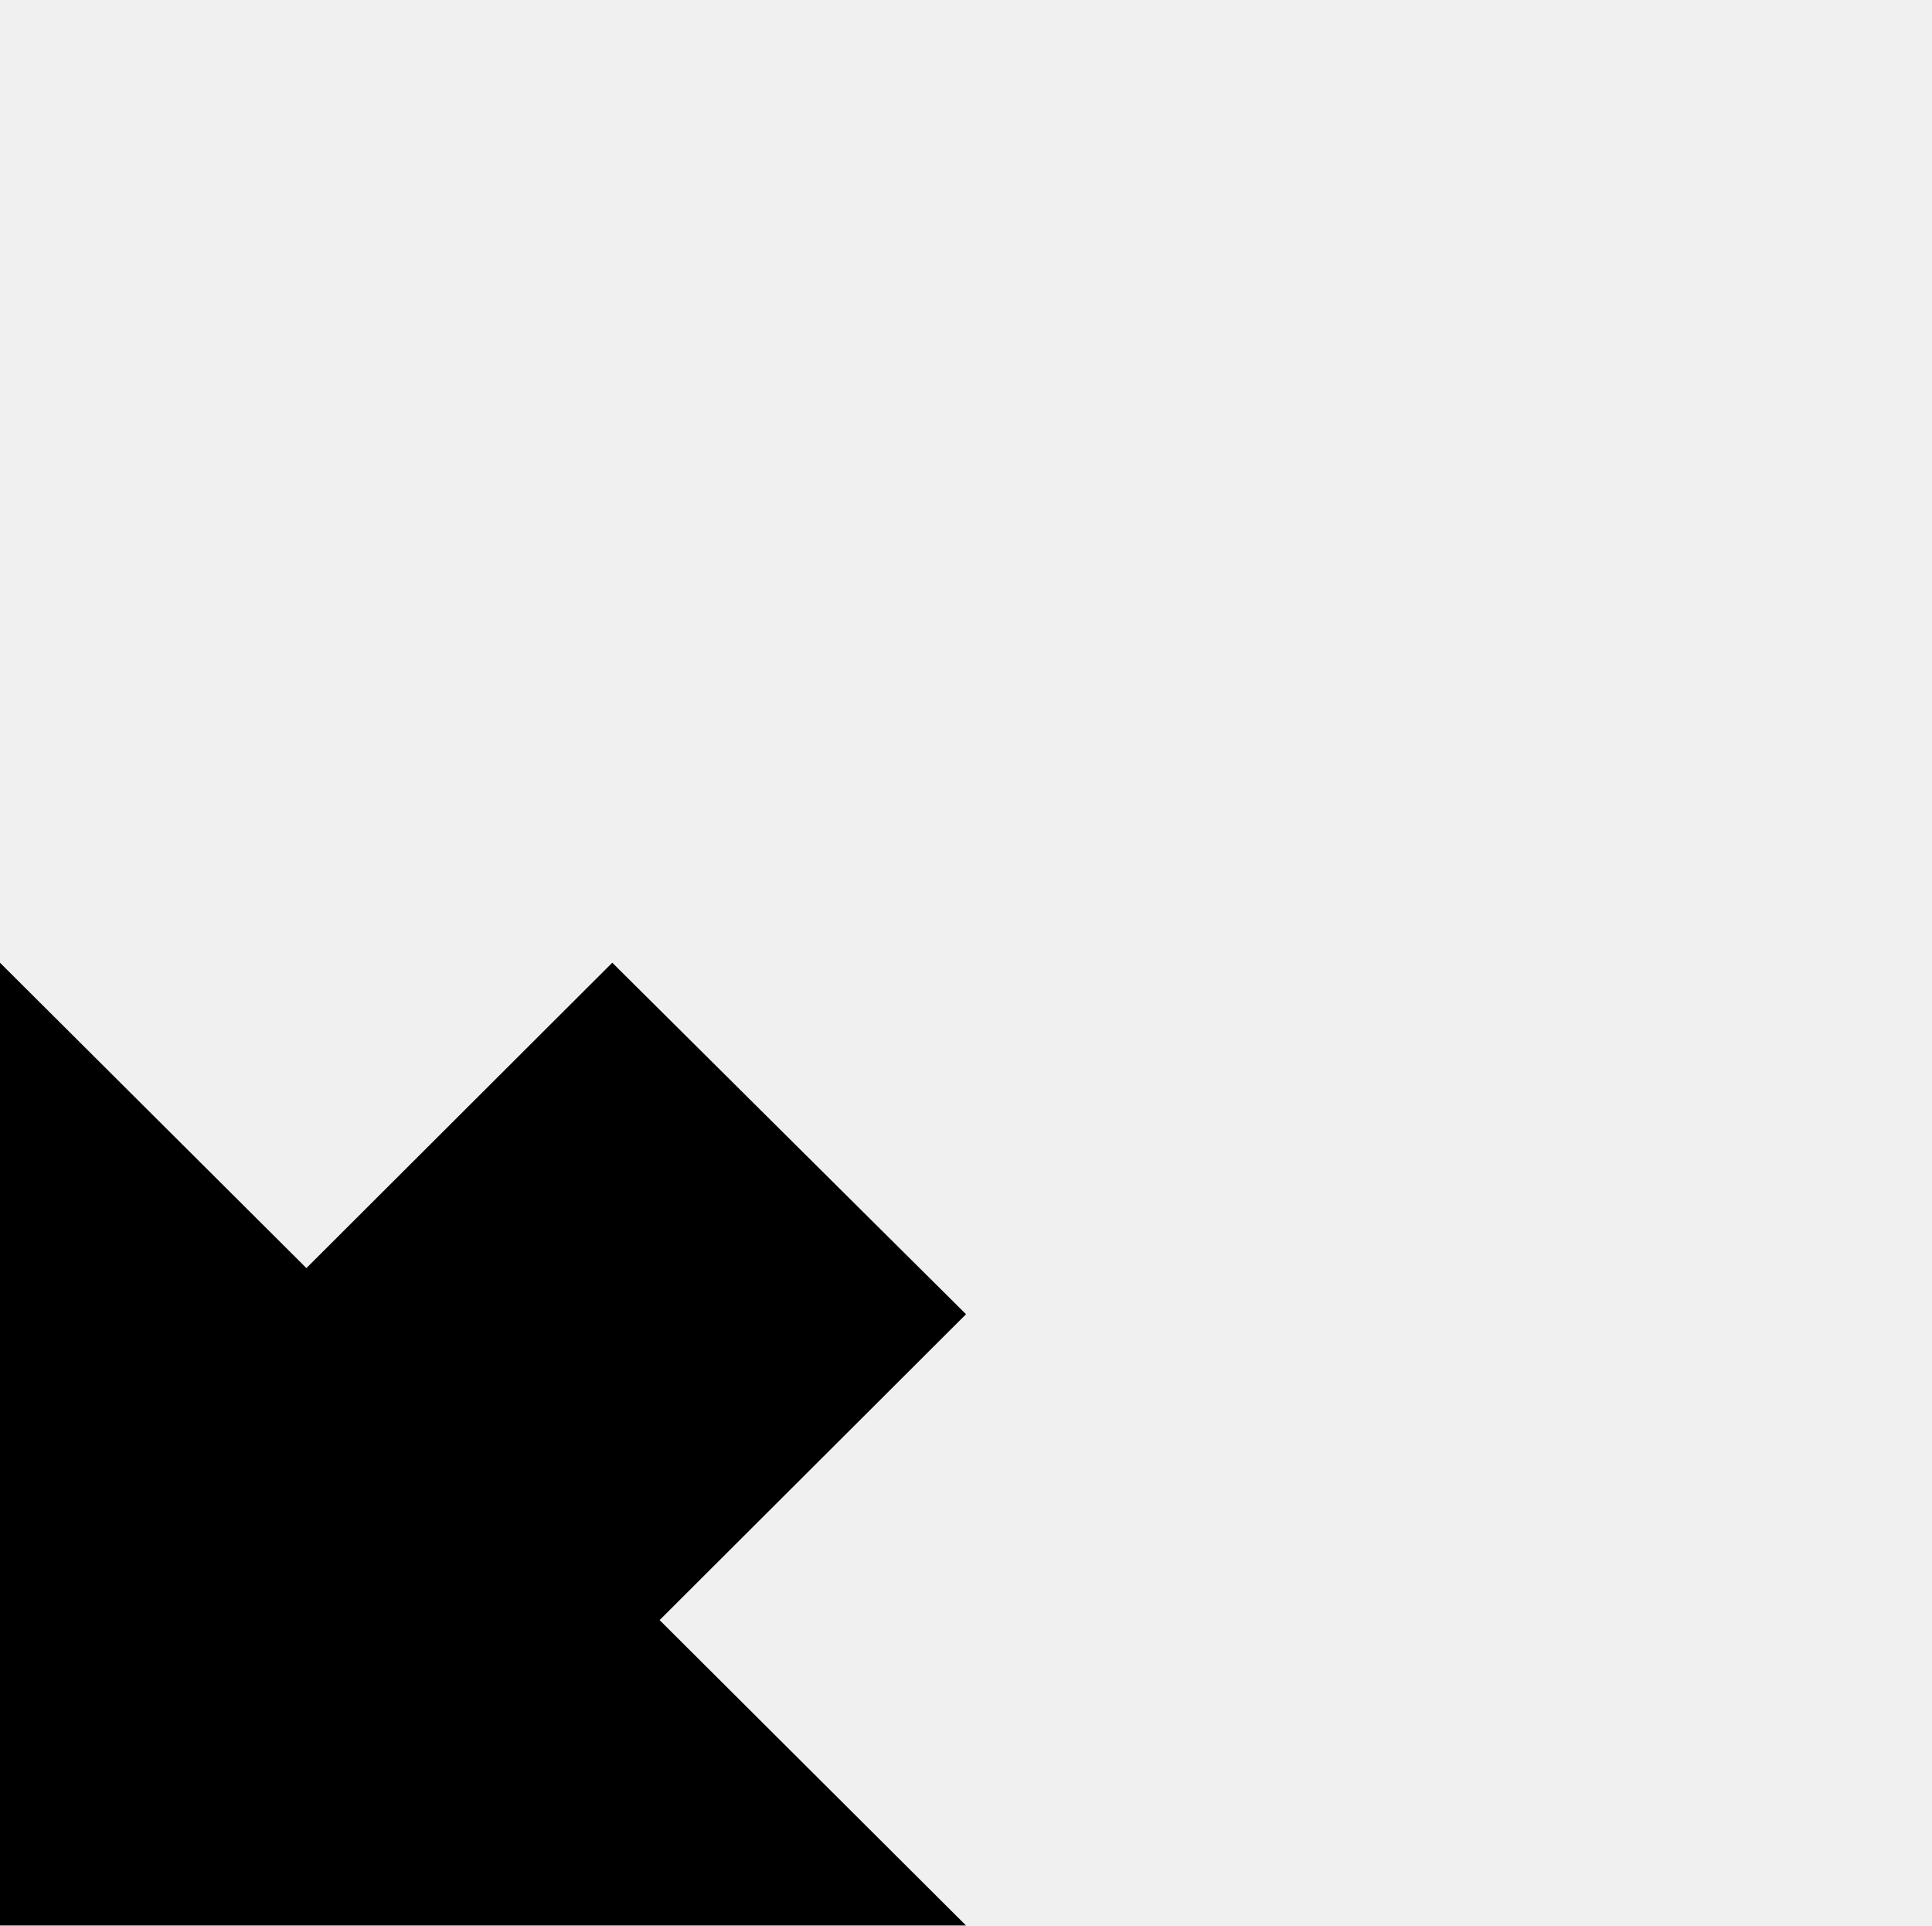
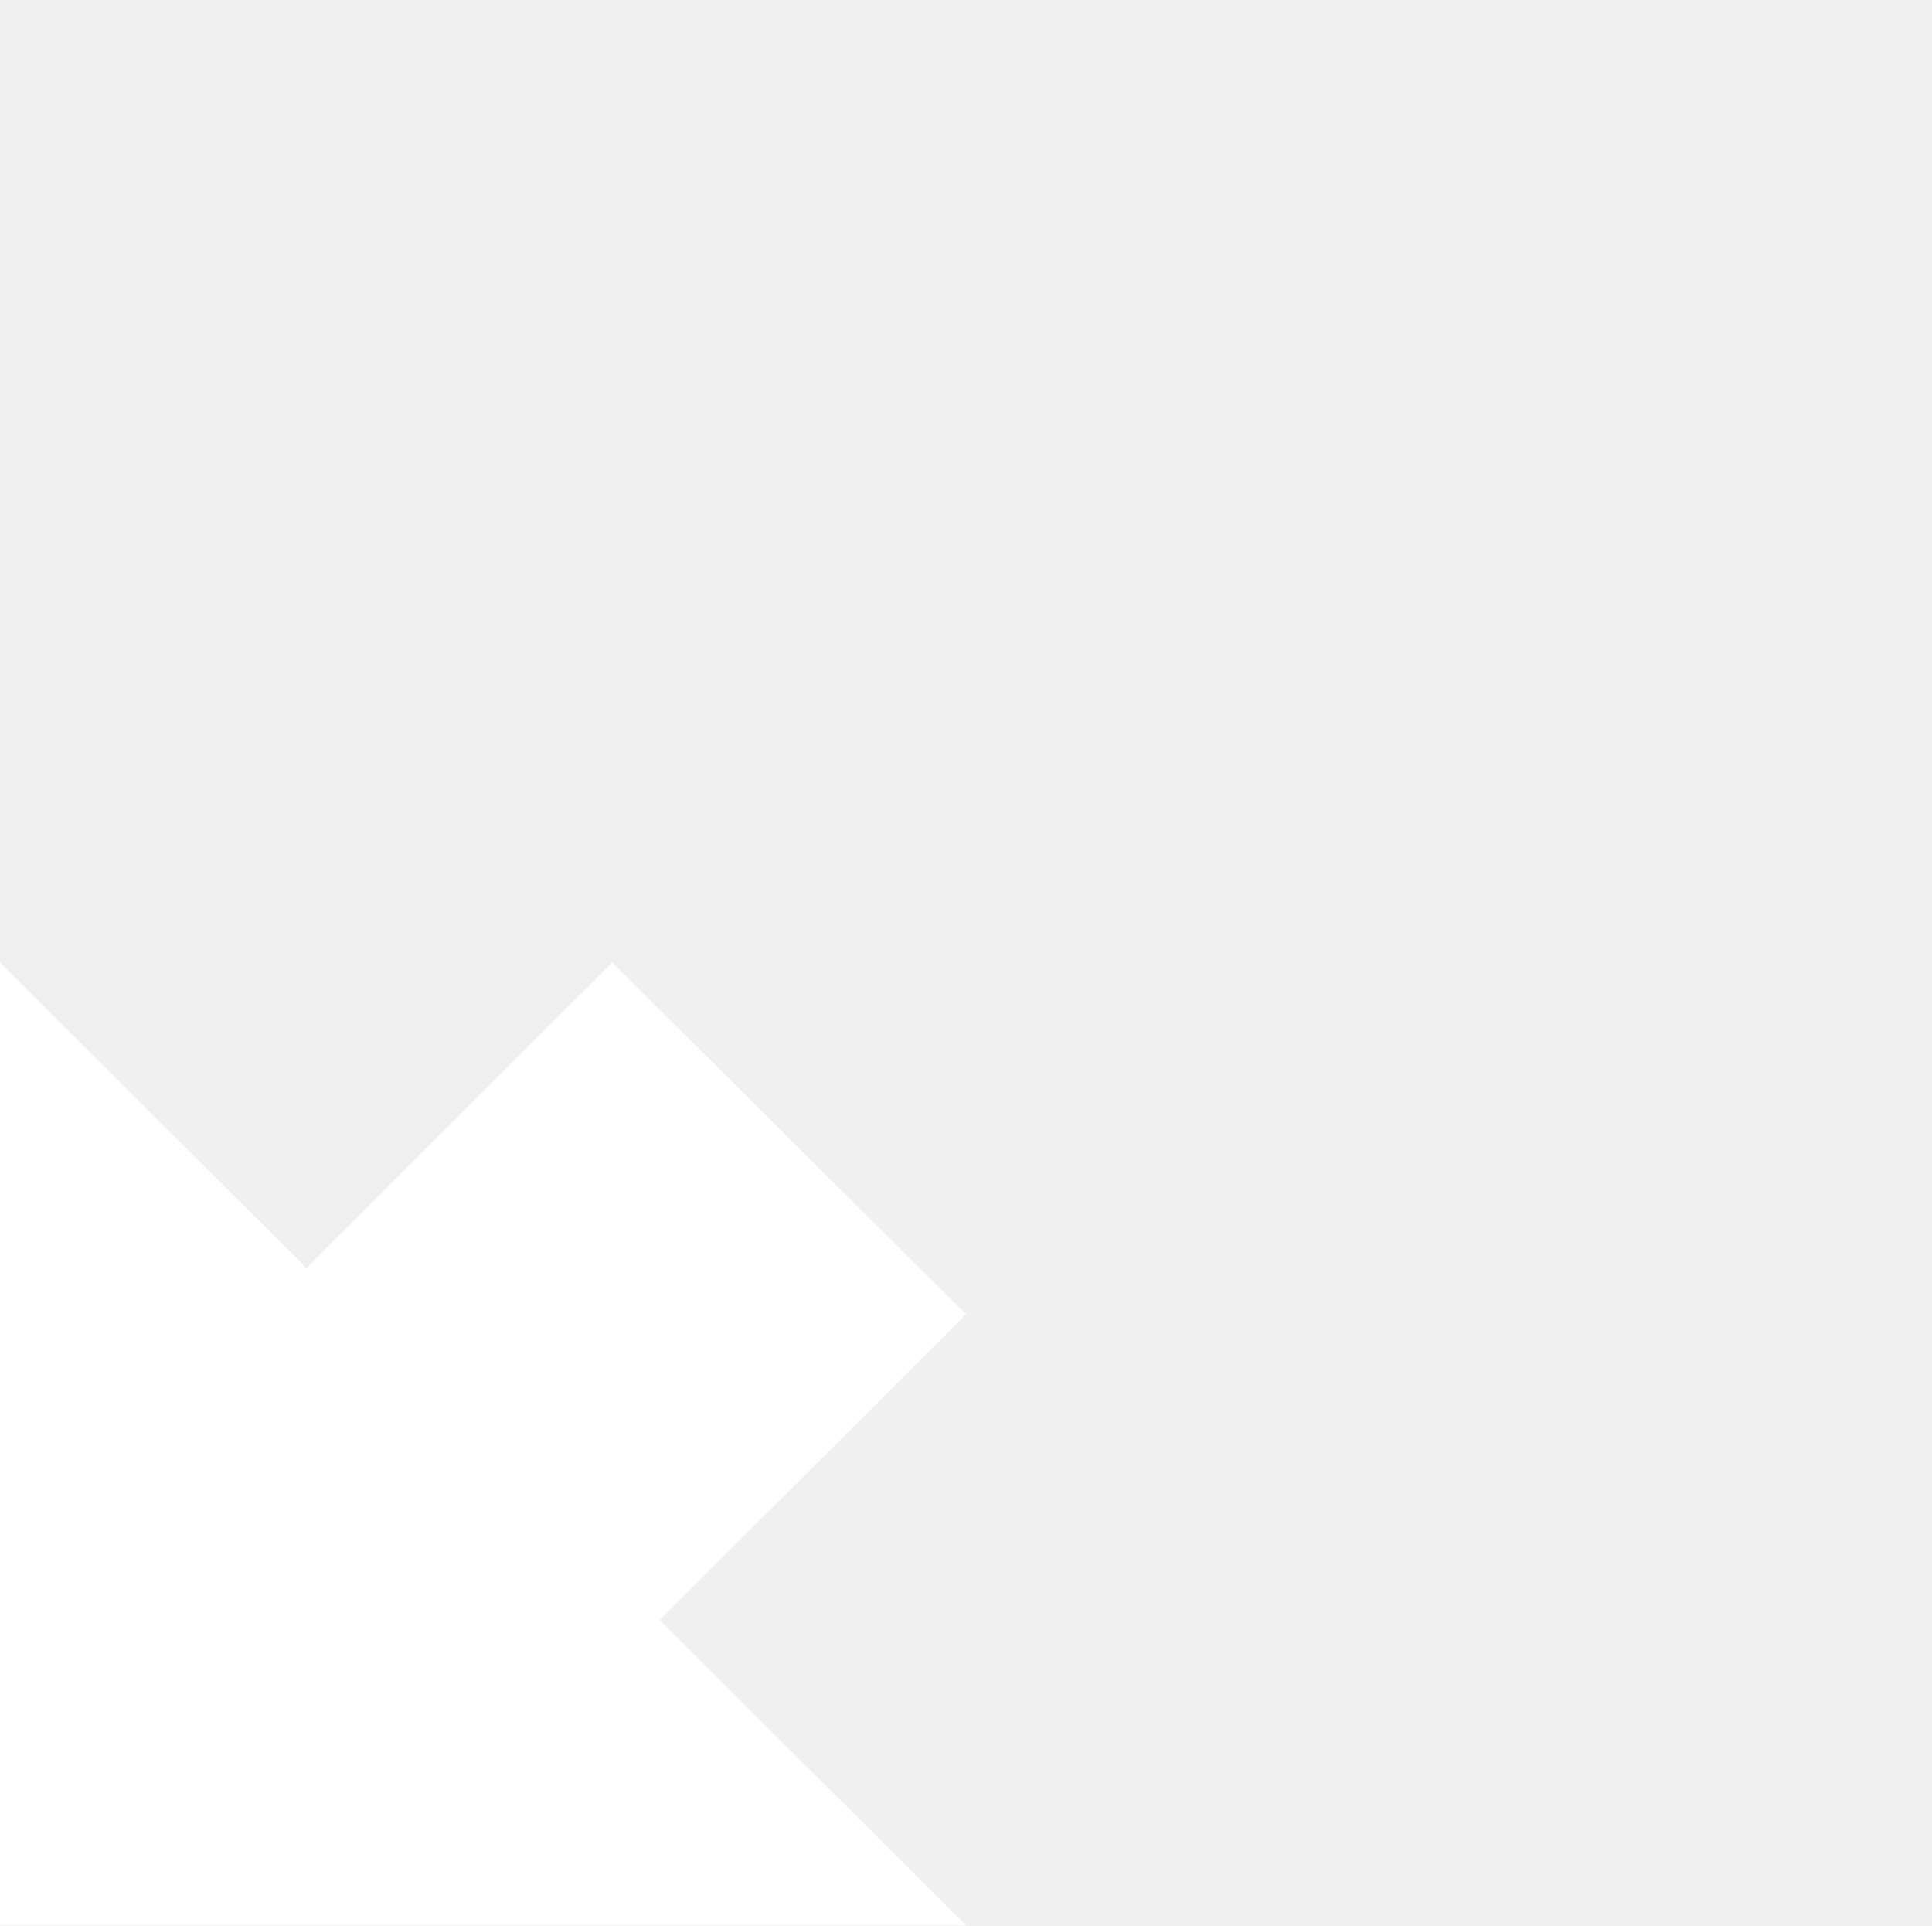
<svg xmlns="http://www.w3.org/2000/svg" width="47.112mm" height="46.948mm" viewBox="0 0 47.112 46.948" version="1.1" id="svg5">
  <defs id="defs2" />
  <g id="layer1" transform="translate(-81.46345,-124.9634)">
-     <path id="path993" style="fill:#000000;stroke:#000000;stroke-width:0;stroke-dasharray:none" d="M 81.463 148.437 L 81.463 163.341 L 81.463 171.912 L 90.089 171.912 L 105.02 171.912 L 97.548 164.466 L 105.02 157.008 L 96.394 148.437 L 88.935 155.883 L 81.463 148.437 z " />
+     <path id="path993" style="fill:#ffffff;stroke:#ffffff;stroke-width:0;stroke-dasharray:none" d="M 81.463 148.437 L 81.463 163.341 L 81.463 171.912 L 90.089 171.912 L 105.02 171.912 L 97.548 164.466 L 105.02 157.008 L 96.394 148.437 L 88.935 155.883 L 81.463 148.437 z " />
  </g>
</svg>
